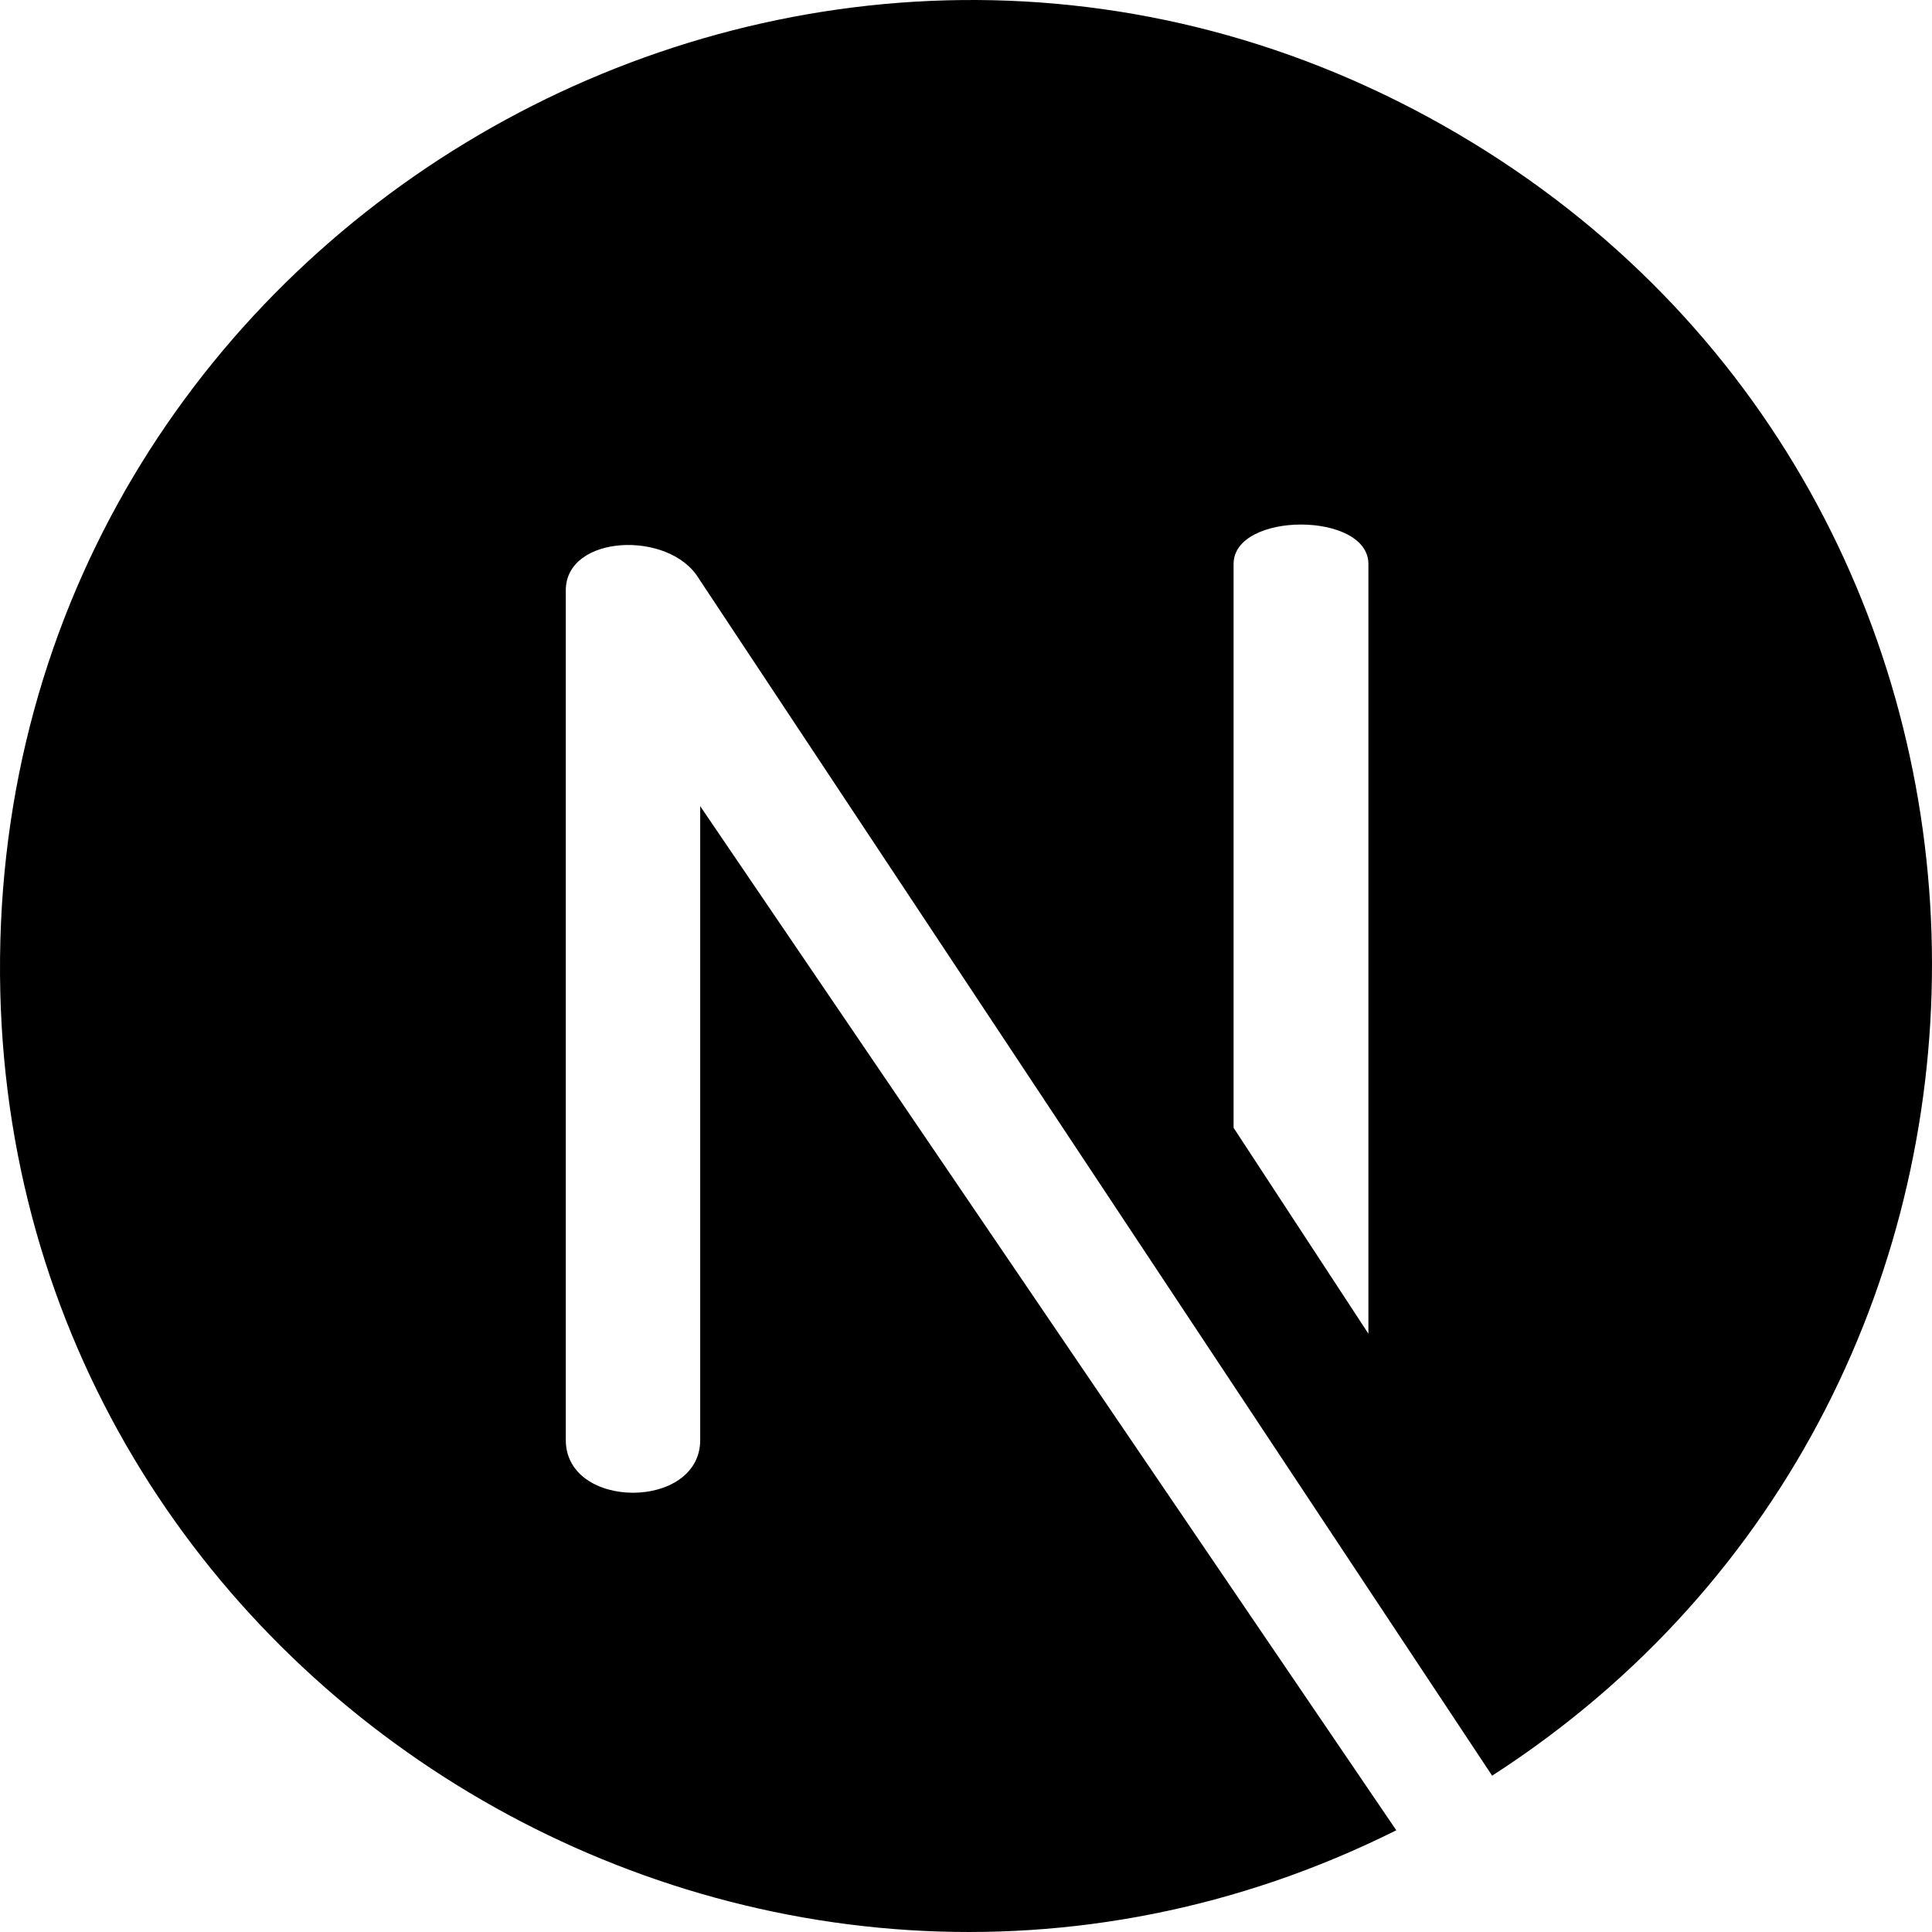
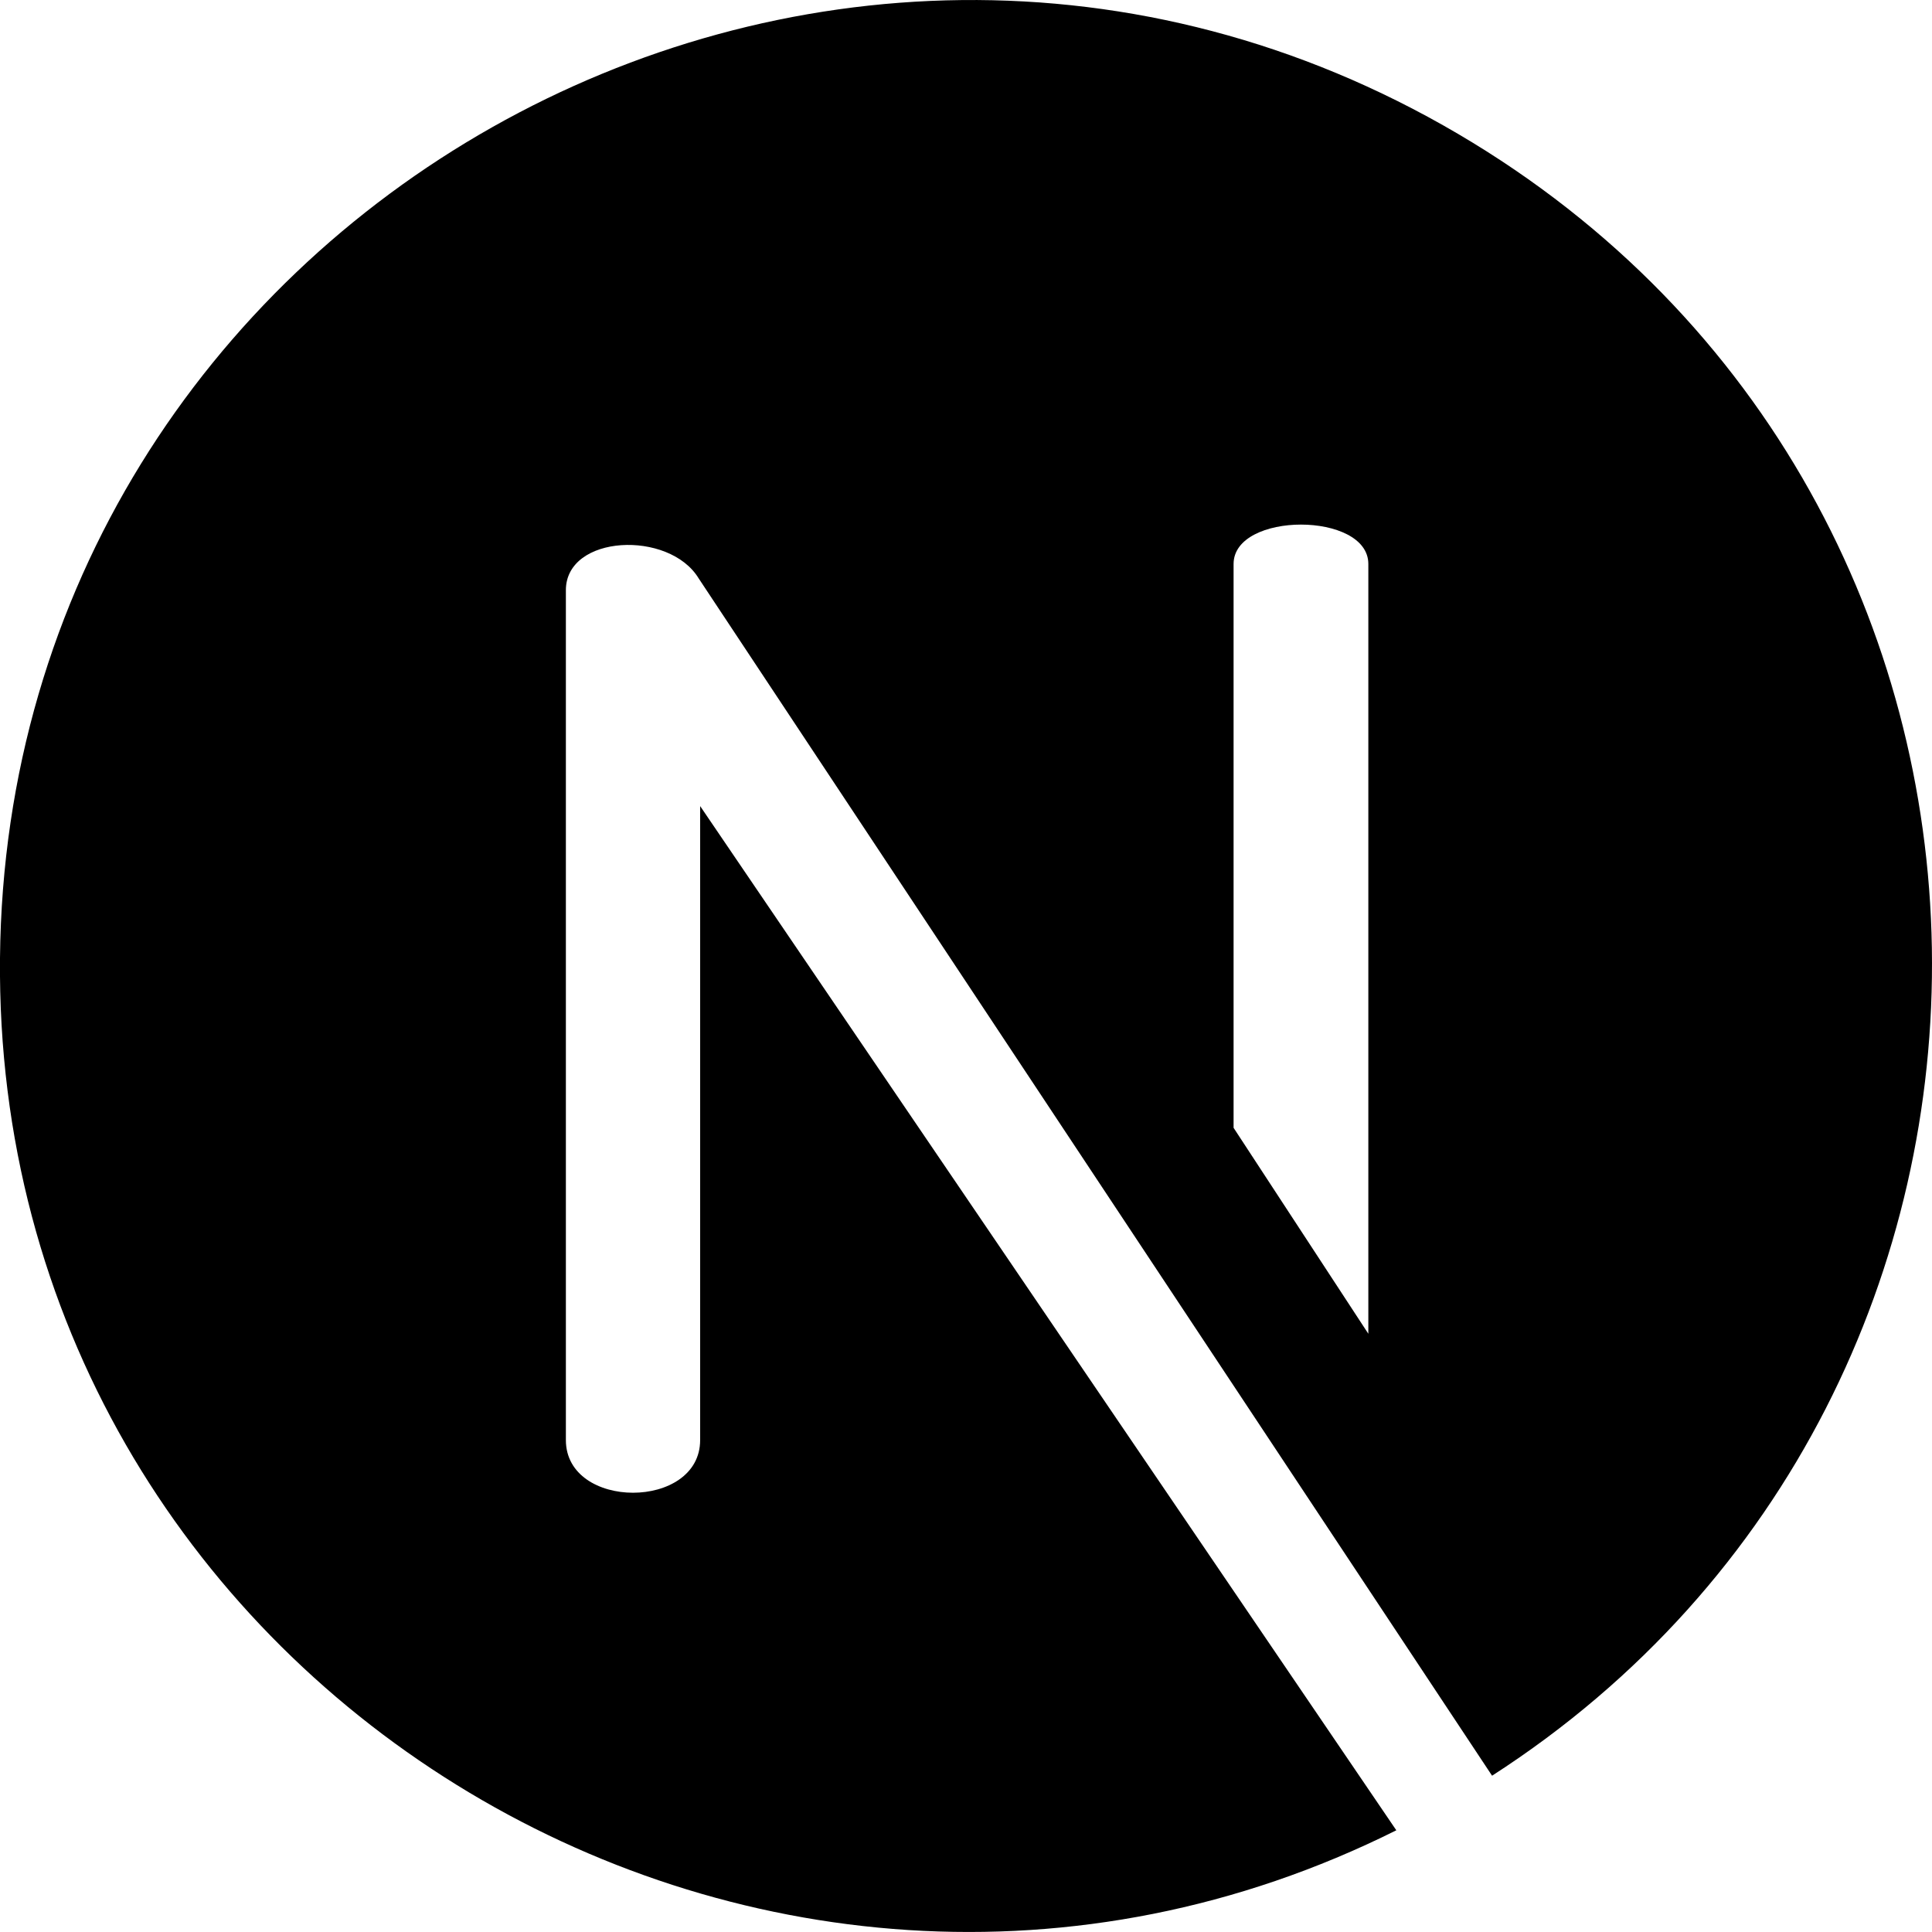
- <svg xmlns="http://www.w3.org/2000/svg" version="1.1" width="512px" height="512px">
-   <path d="M386.399,35.508C217.06-64.061,1.885,57.55,0.012,253.882c-1.828,191.717,201.063,315.545,370.021,231.163L185.56,213.636l0,167.997c0,18.614-35.619,18.614-35.619,0V156.421c0-14.776,27.447-15.988,35.225-3.144l210.263,317.296C553.381,368.835,551.247,132.436,386.399,35.508z M362.643,353.447l-35.732-54.577V149.458c0-13.932,35.732-13.932,35.732,0V353.447z" />
+ <svg xmlns="http://www.w3.org/2000/svg" width="48pt" height="48pt" viewBox="0 0 48 48" version="1.1">
+   <g id="surface1">
+     <path style=" stroke:none;fill-rule:nonzero;fill:rgb(0%,0%,0%);fill-opacity:1;" d="M 36.227 3.328 C 20.348 -6.004 0.176 5.395 0 23.801 C -0.172 41.773 18.852 53.383 34.691 45.473 L 17.395 20.027 L 17.395 35.777 C 17.395 37.523 14.059 37.523 14.059 35.777 L 14.059 14.664 C 14.059 13.277 16.629 13.164 17.359 14.371 L 37.07 44.117 C 51.879 34.578 51.68 12.414 36.227 3.328 Z M 33.996 33.137 L 30.648 28.02 L 30.648 14.012 C 30.648 12.707 33.996 12.707 33.996 14.012 Z M 33.996 33.137 " />
+   </g>
</svg>
